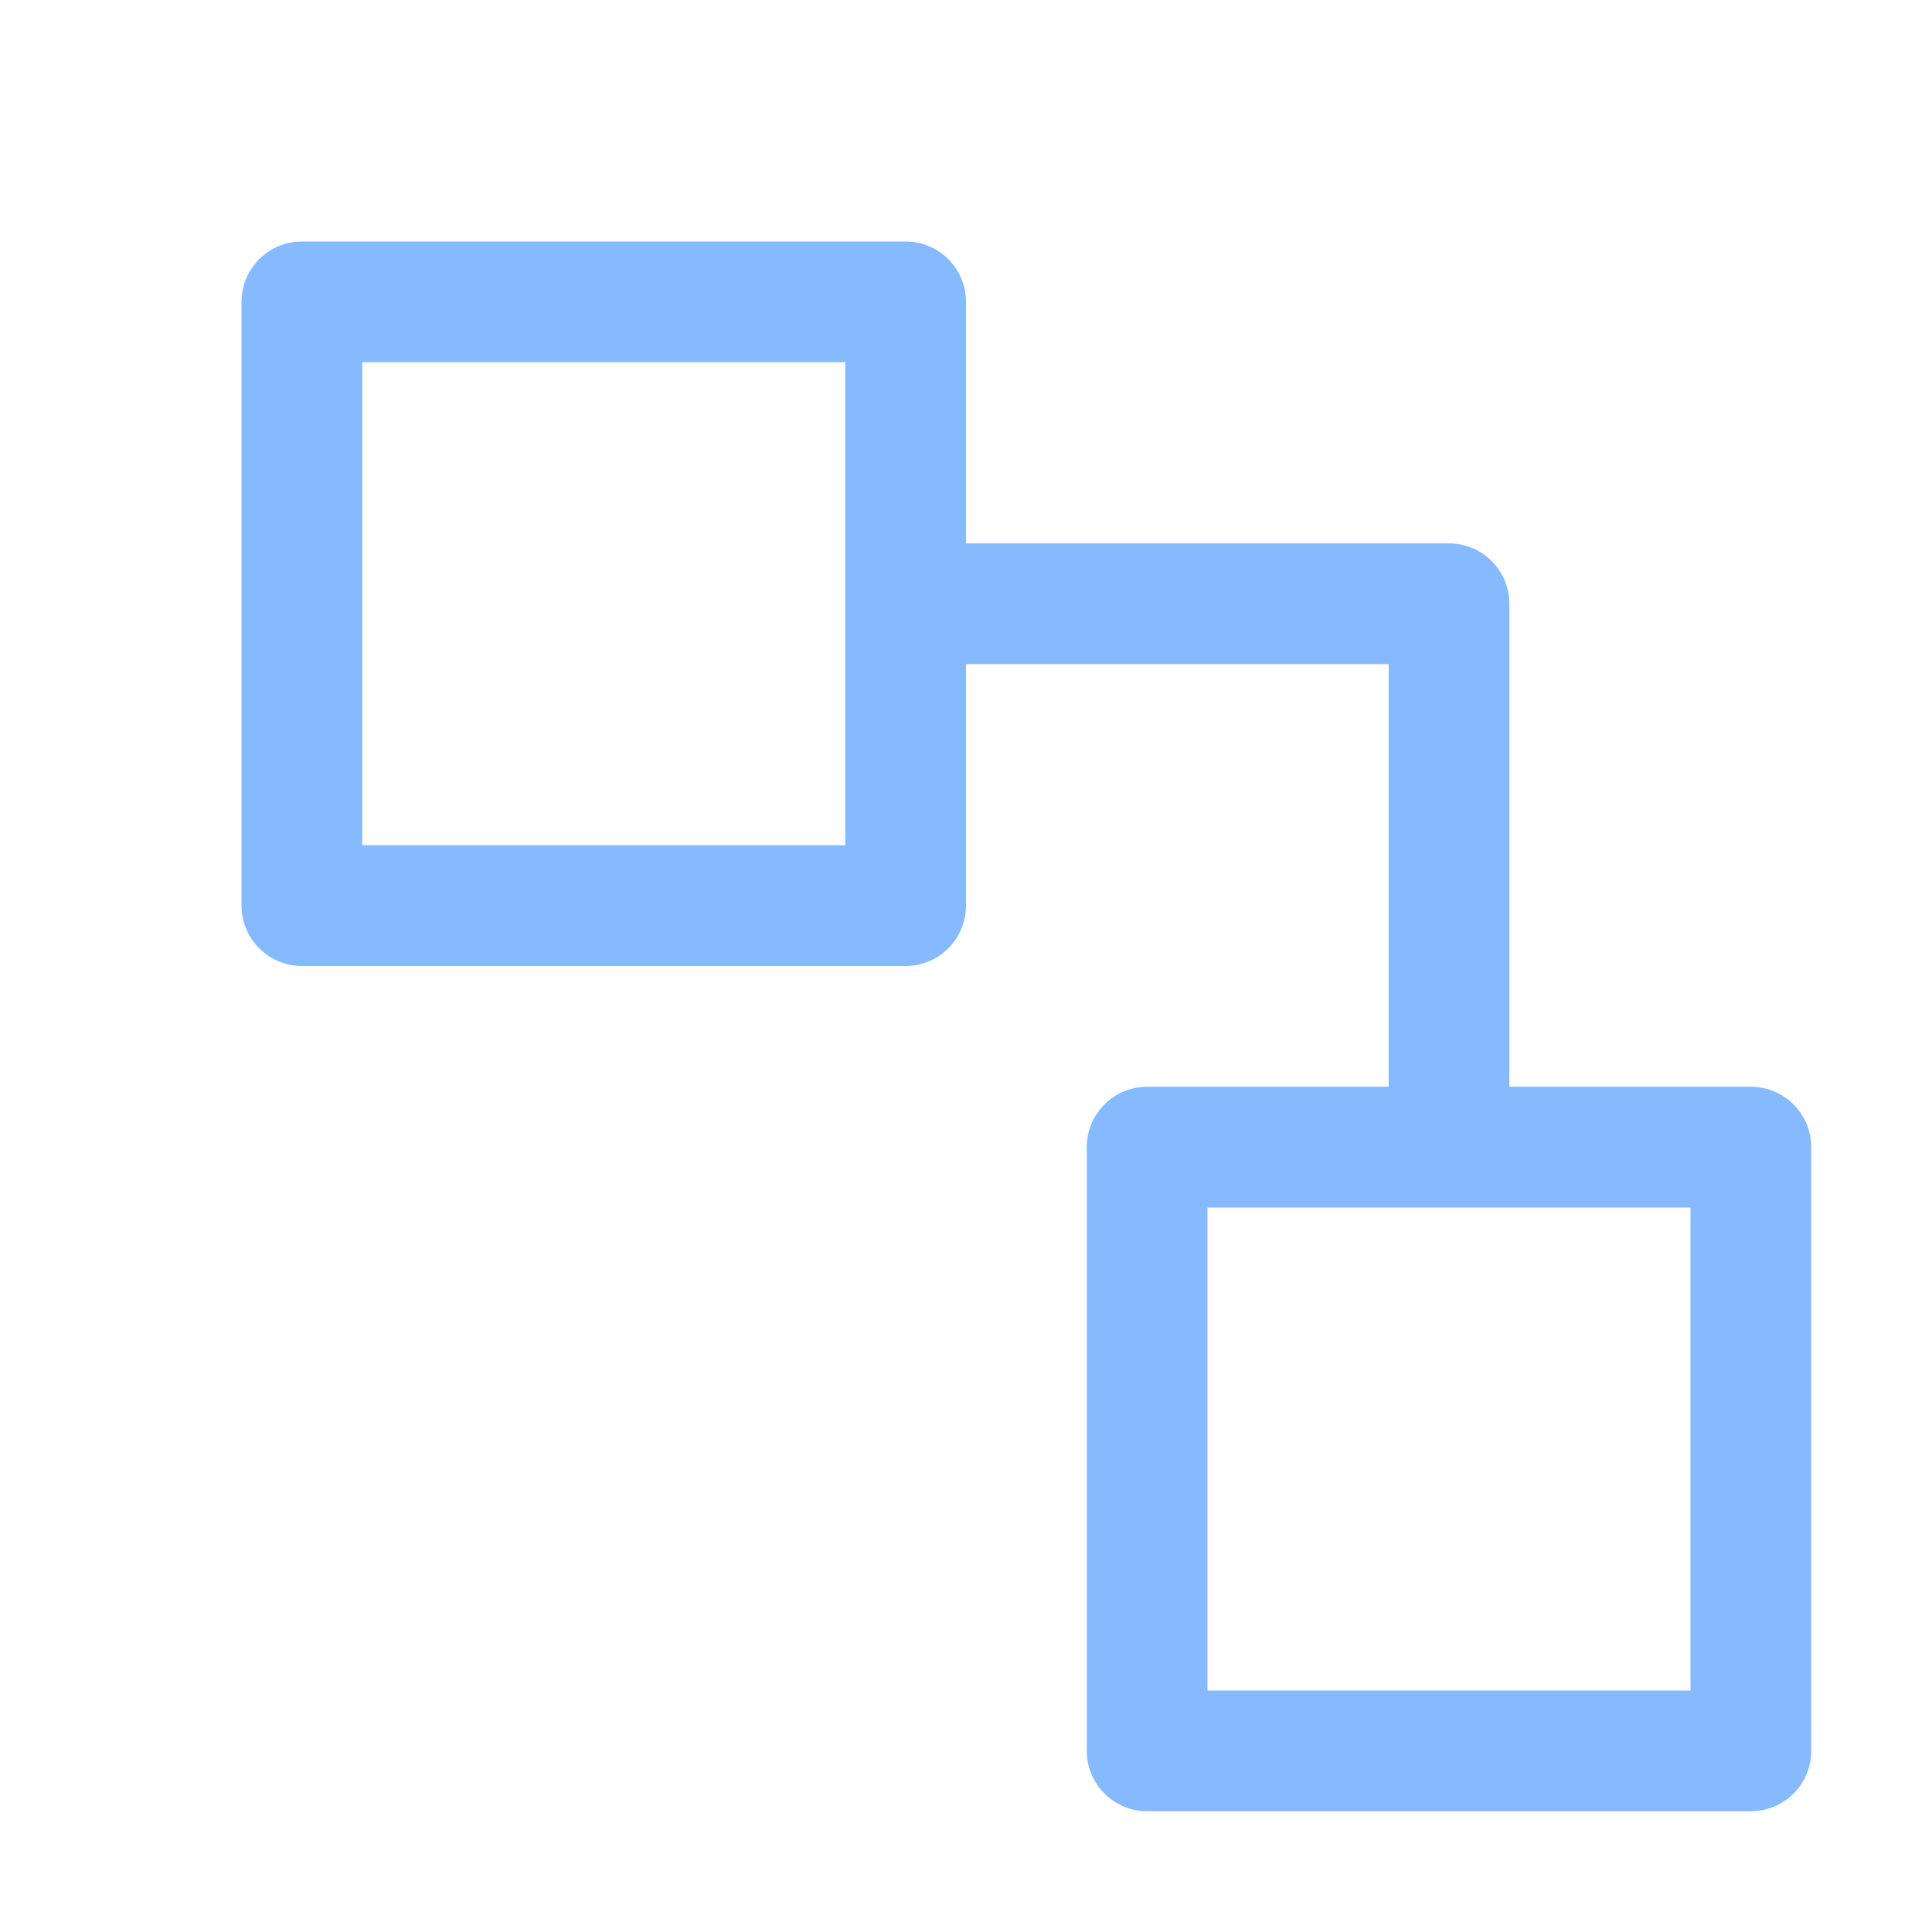
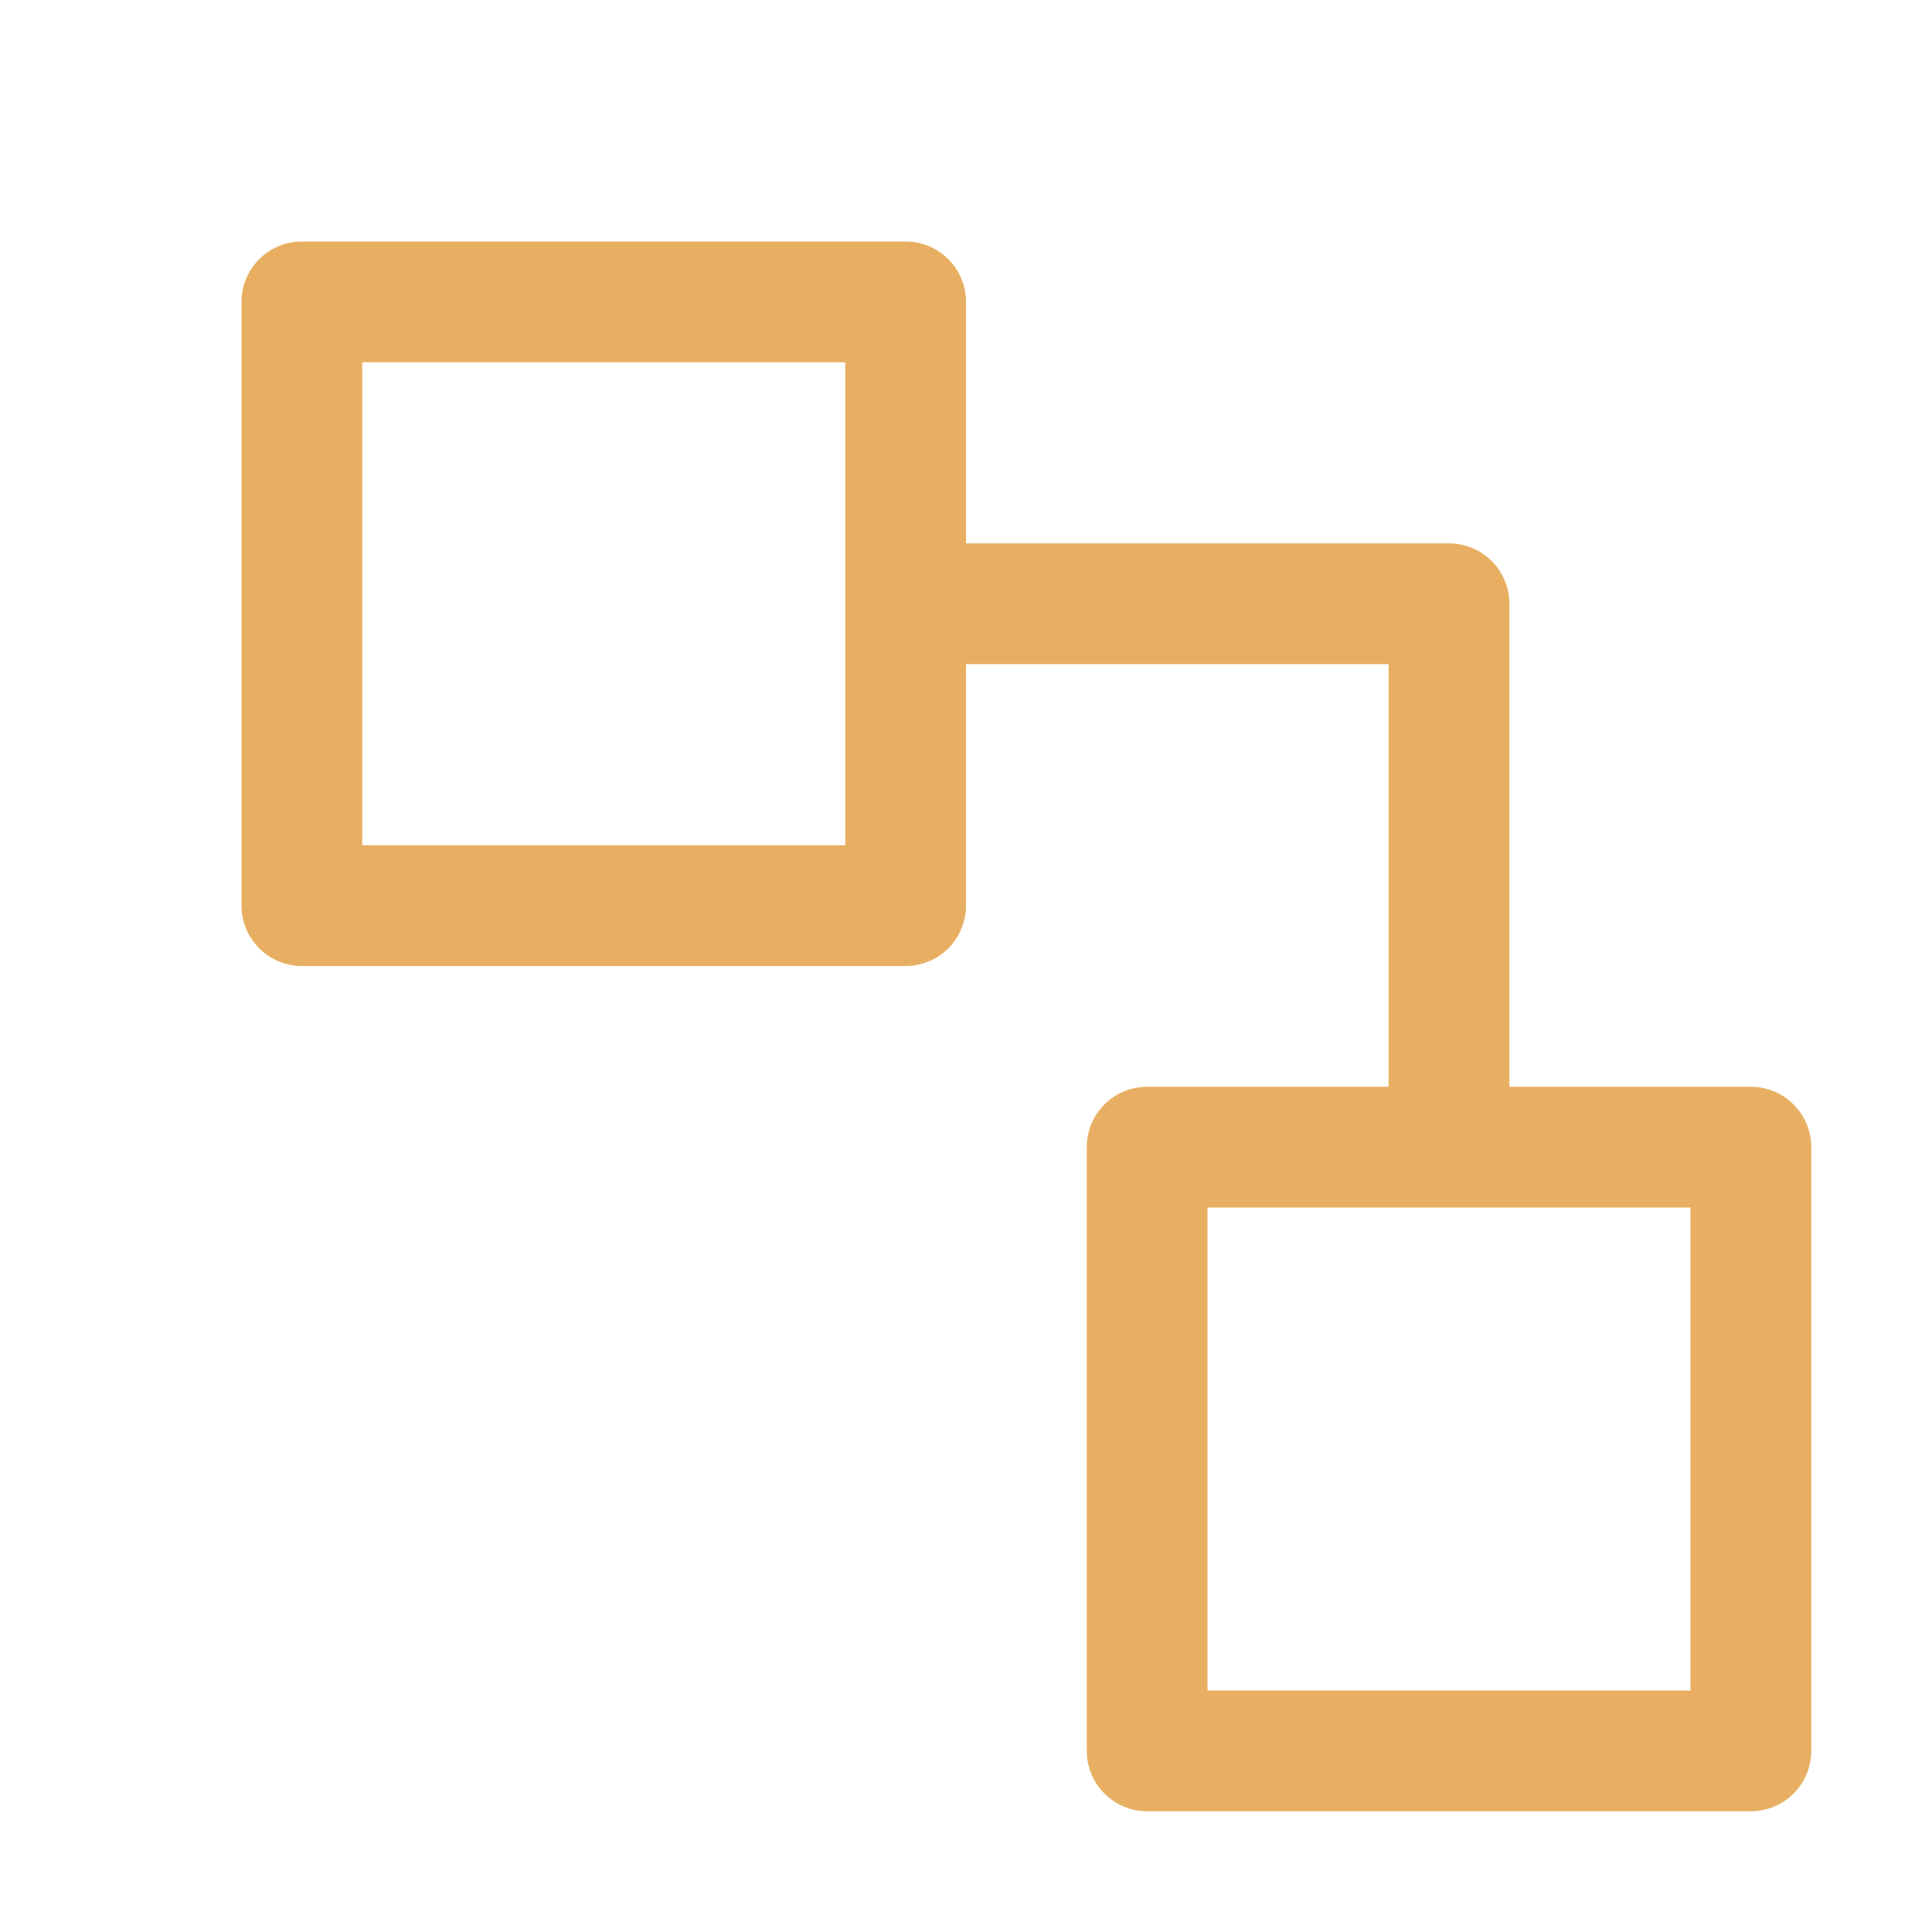
<svg xmlns="http://www.w3.org/2000/svg" width="32" height="32" viewBox="0 0 32 32">
-   <path d="M5 5h10v10H5zM19 19h10v10H19zM15 10h9v9" fill="none" stroke="#86baff" stroke-width="2" stroke-linejoin="round" />
+   <path d="M5 5h10v10H5zM19 19h10v10H19zM15 10h9v9" fill="none" stroke="#e8af62" stroke-width="2" stroke-linejoin="round" />
</svg>
